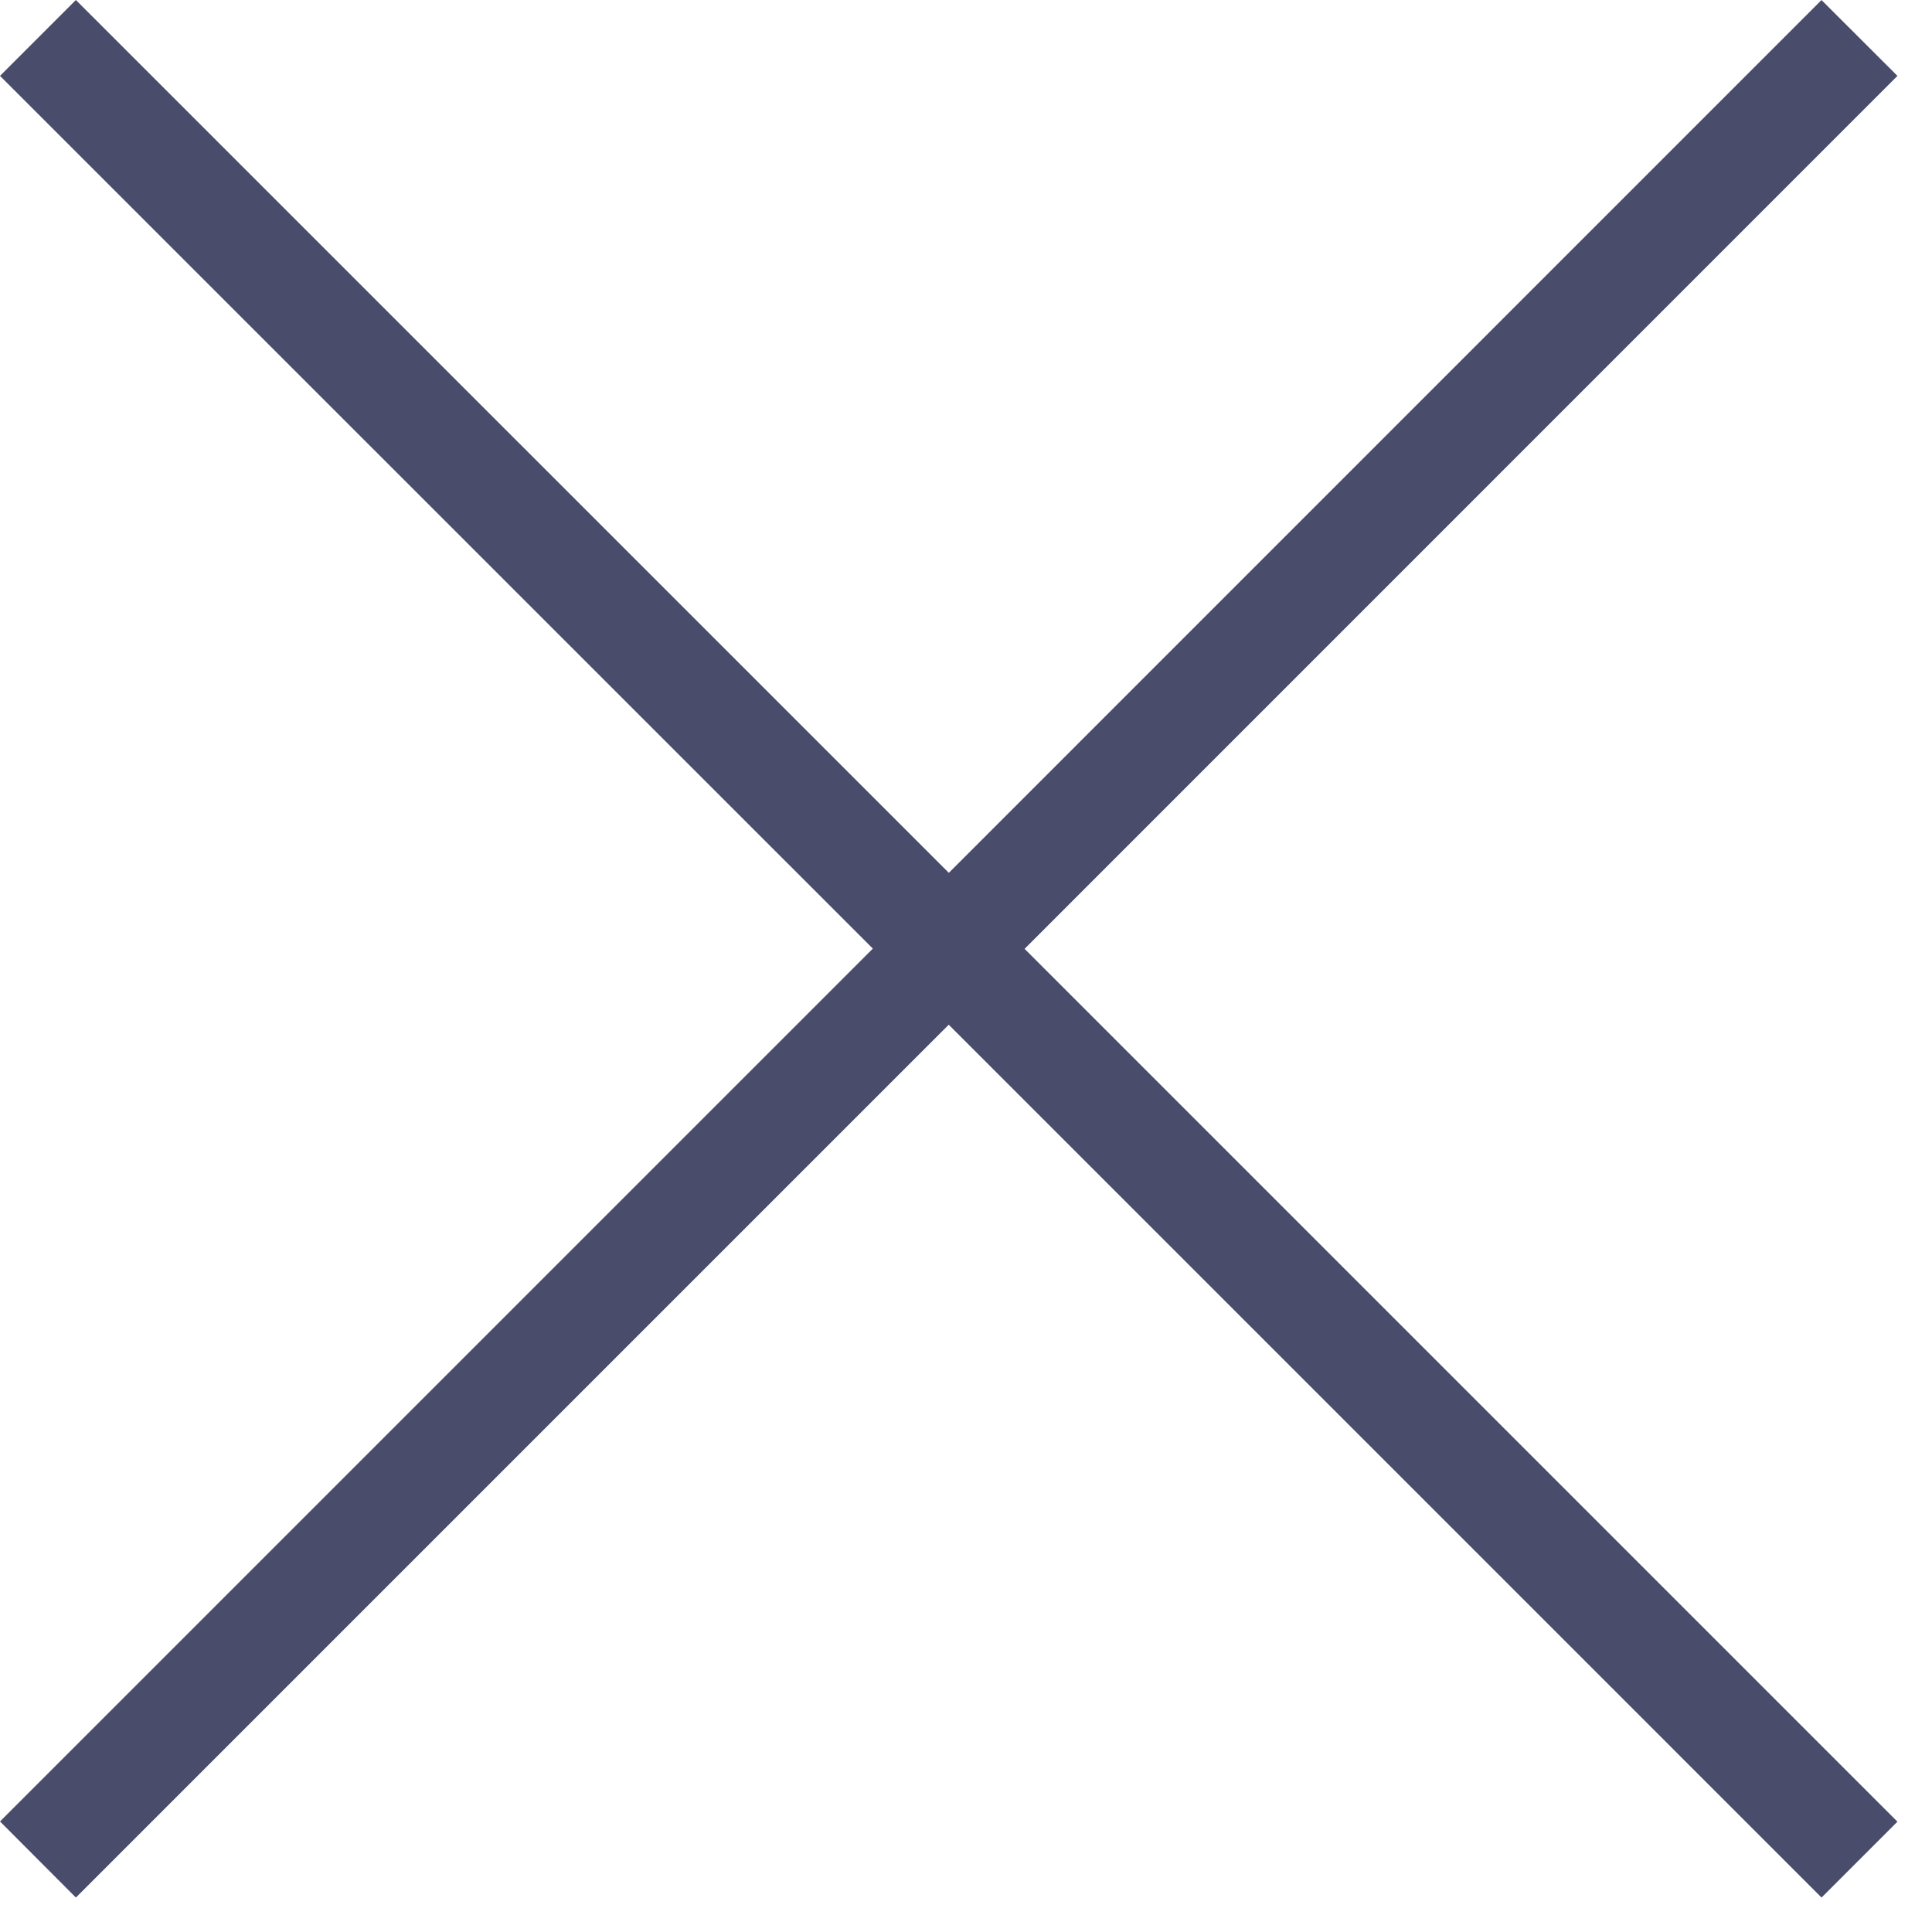
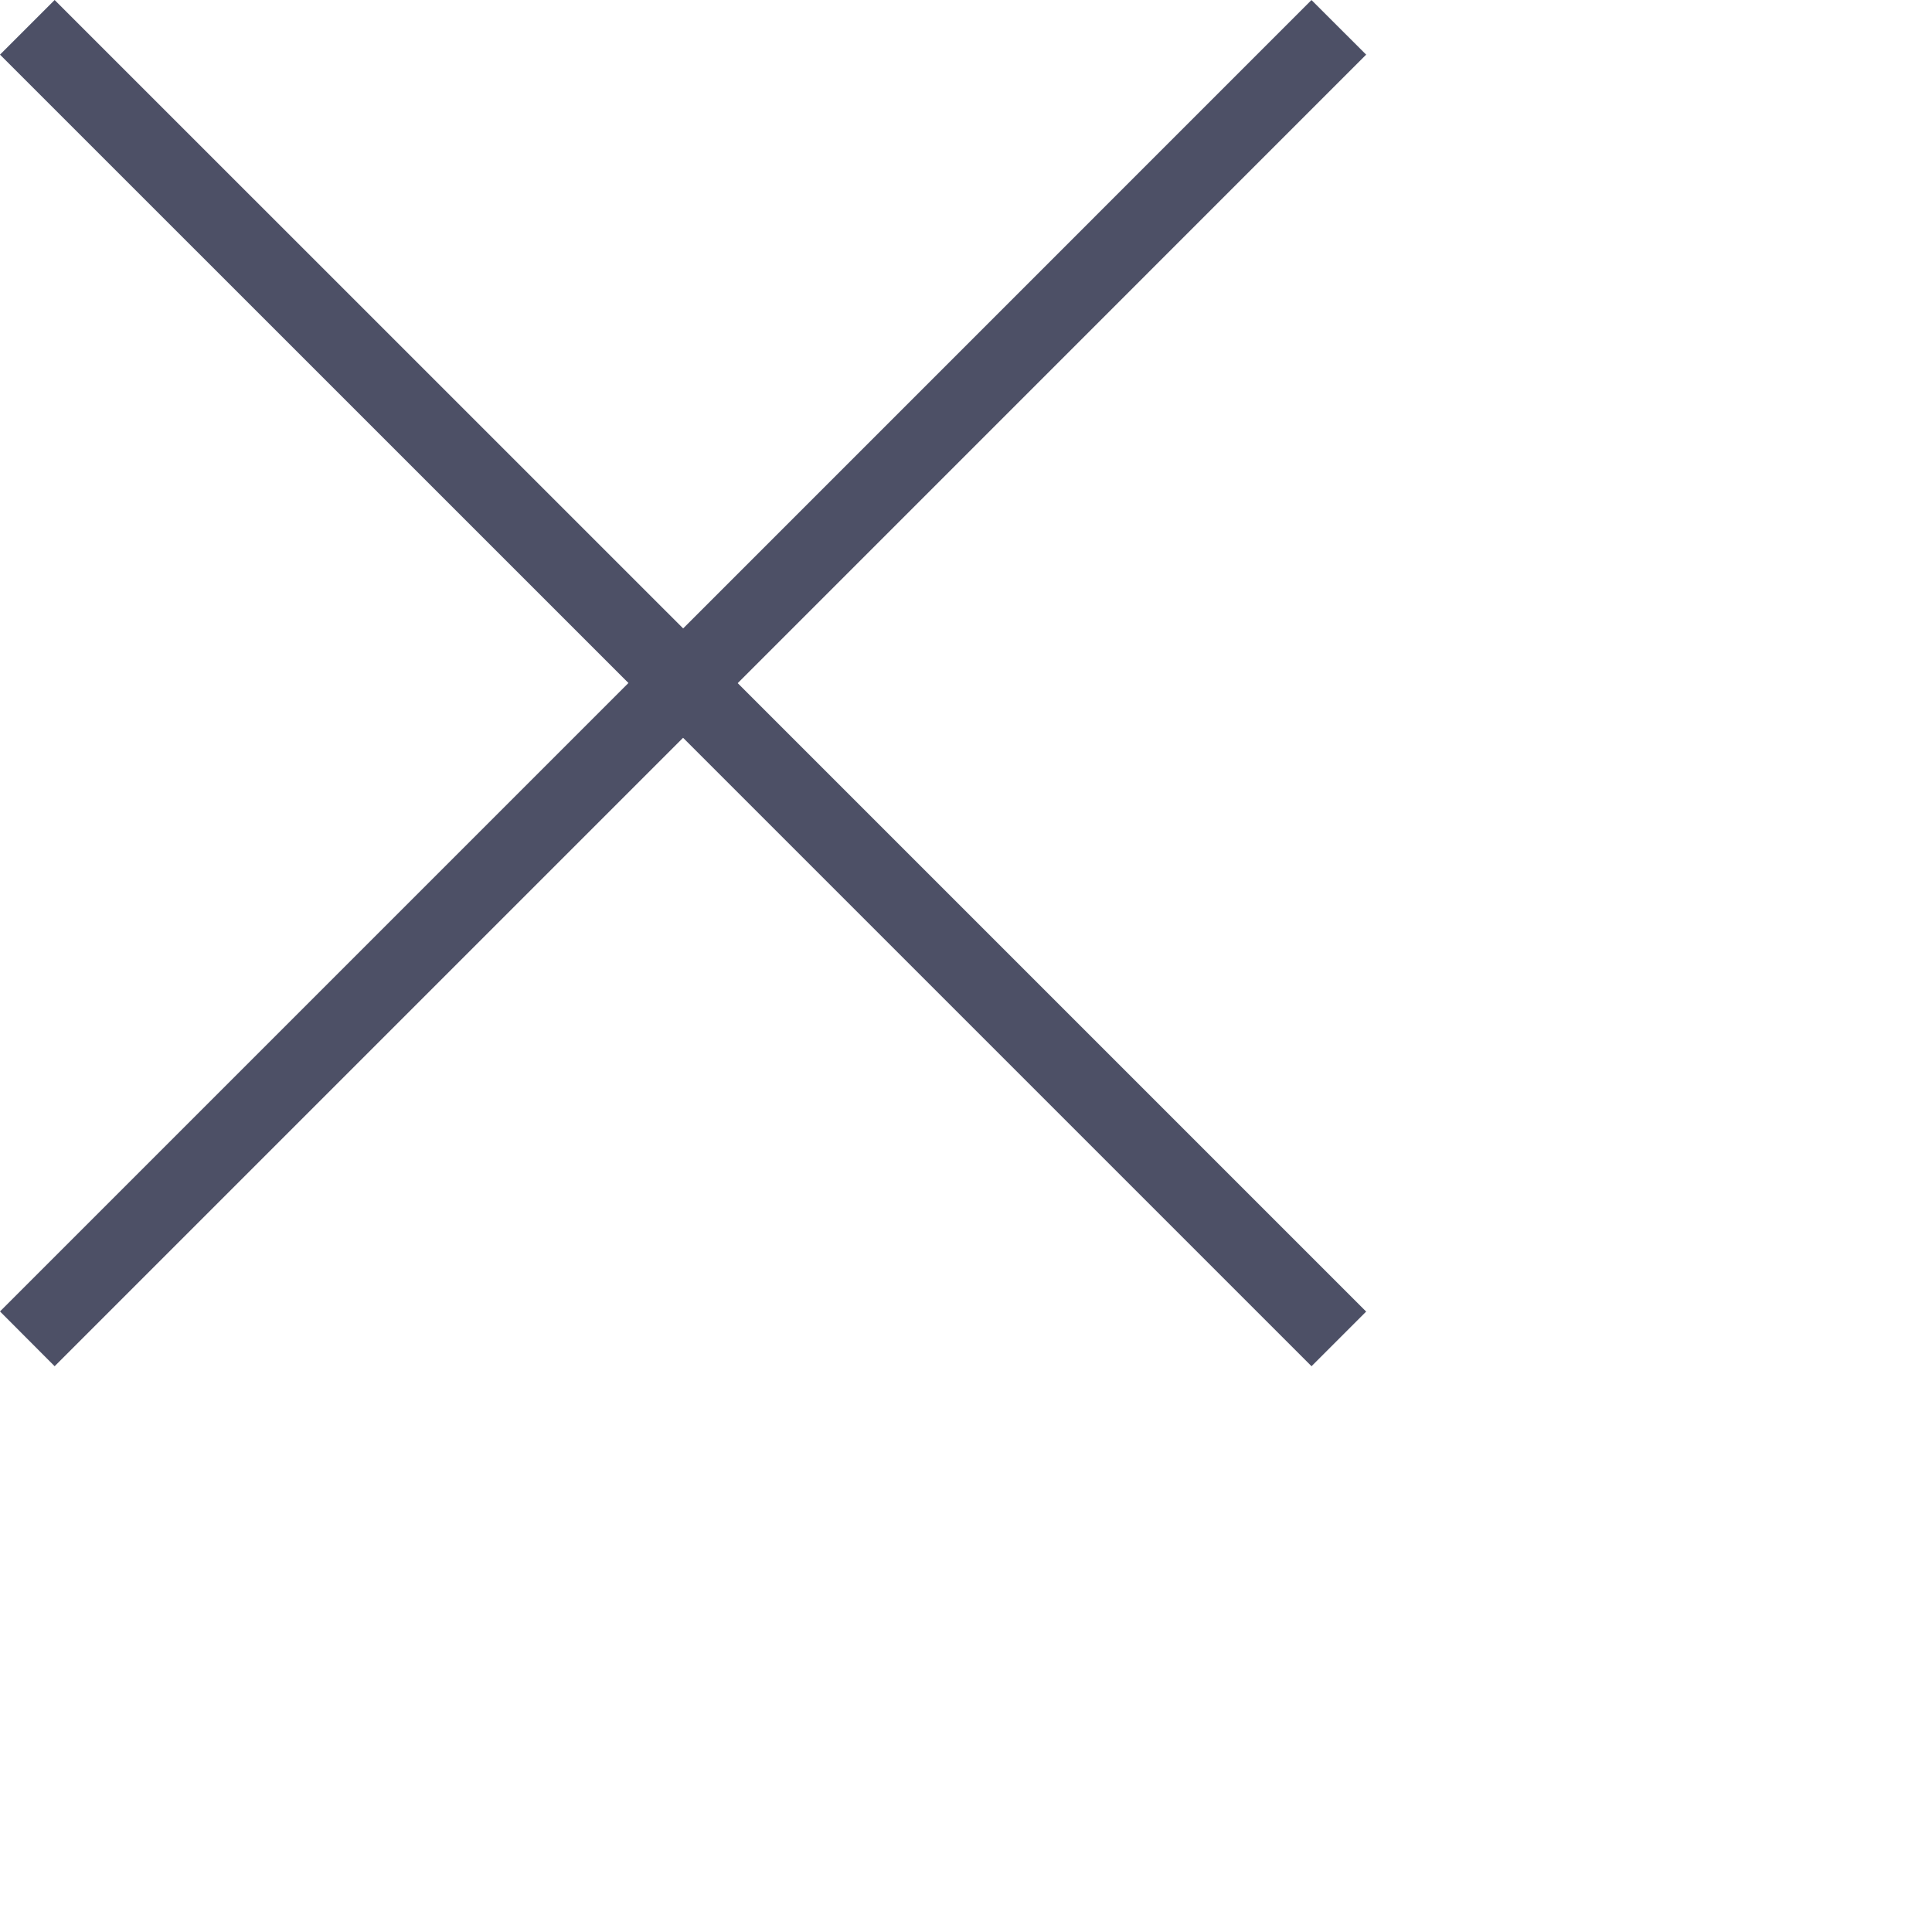
- <svg xmlns="http://www.w3.org/2000/svg" width="18" height="18">
-   <path fill="#494C6B" fill-rule="evenodd" d="M16.97 0l.708.707L9.546 8.84l8.132 8.132-.707.707-8.132-8.132-8.132 8.132L0 16.97l8.132-8.132L0 .707.707 0 8.84 8.132 16.971 0z" />
+ <svg xmlns="http://www.w3.org/2000/svg" width="25" height="25">
+   <path fill="#4d5066" fill-rule="evenodd" d="M16.97 0l.708.707L9.546 8.84l8.132 8.132-.707.707-8.132-8.132-8.132 8.132L0 16.97l8.132-8.132L0 .707.707 0 8.84 8.132 16.971 0z" />
</svg>
